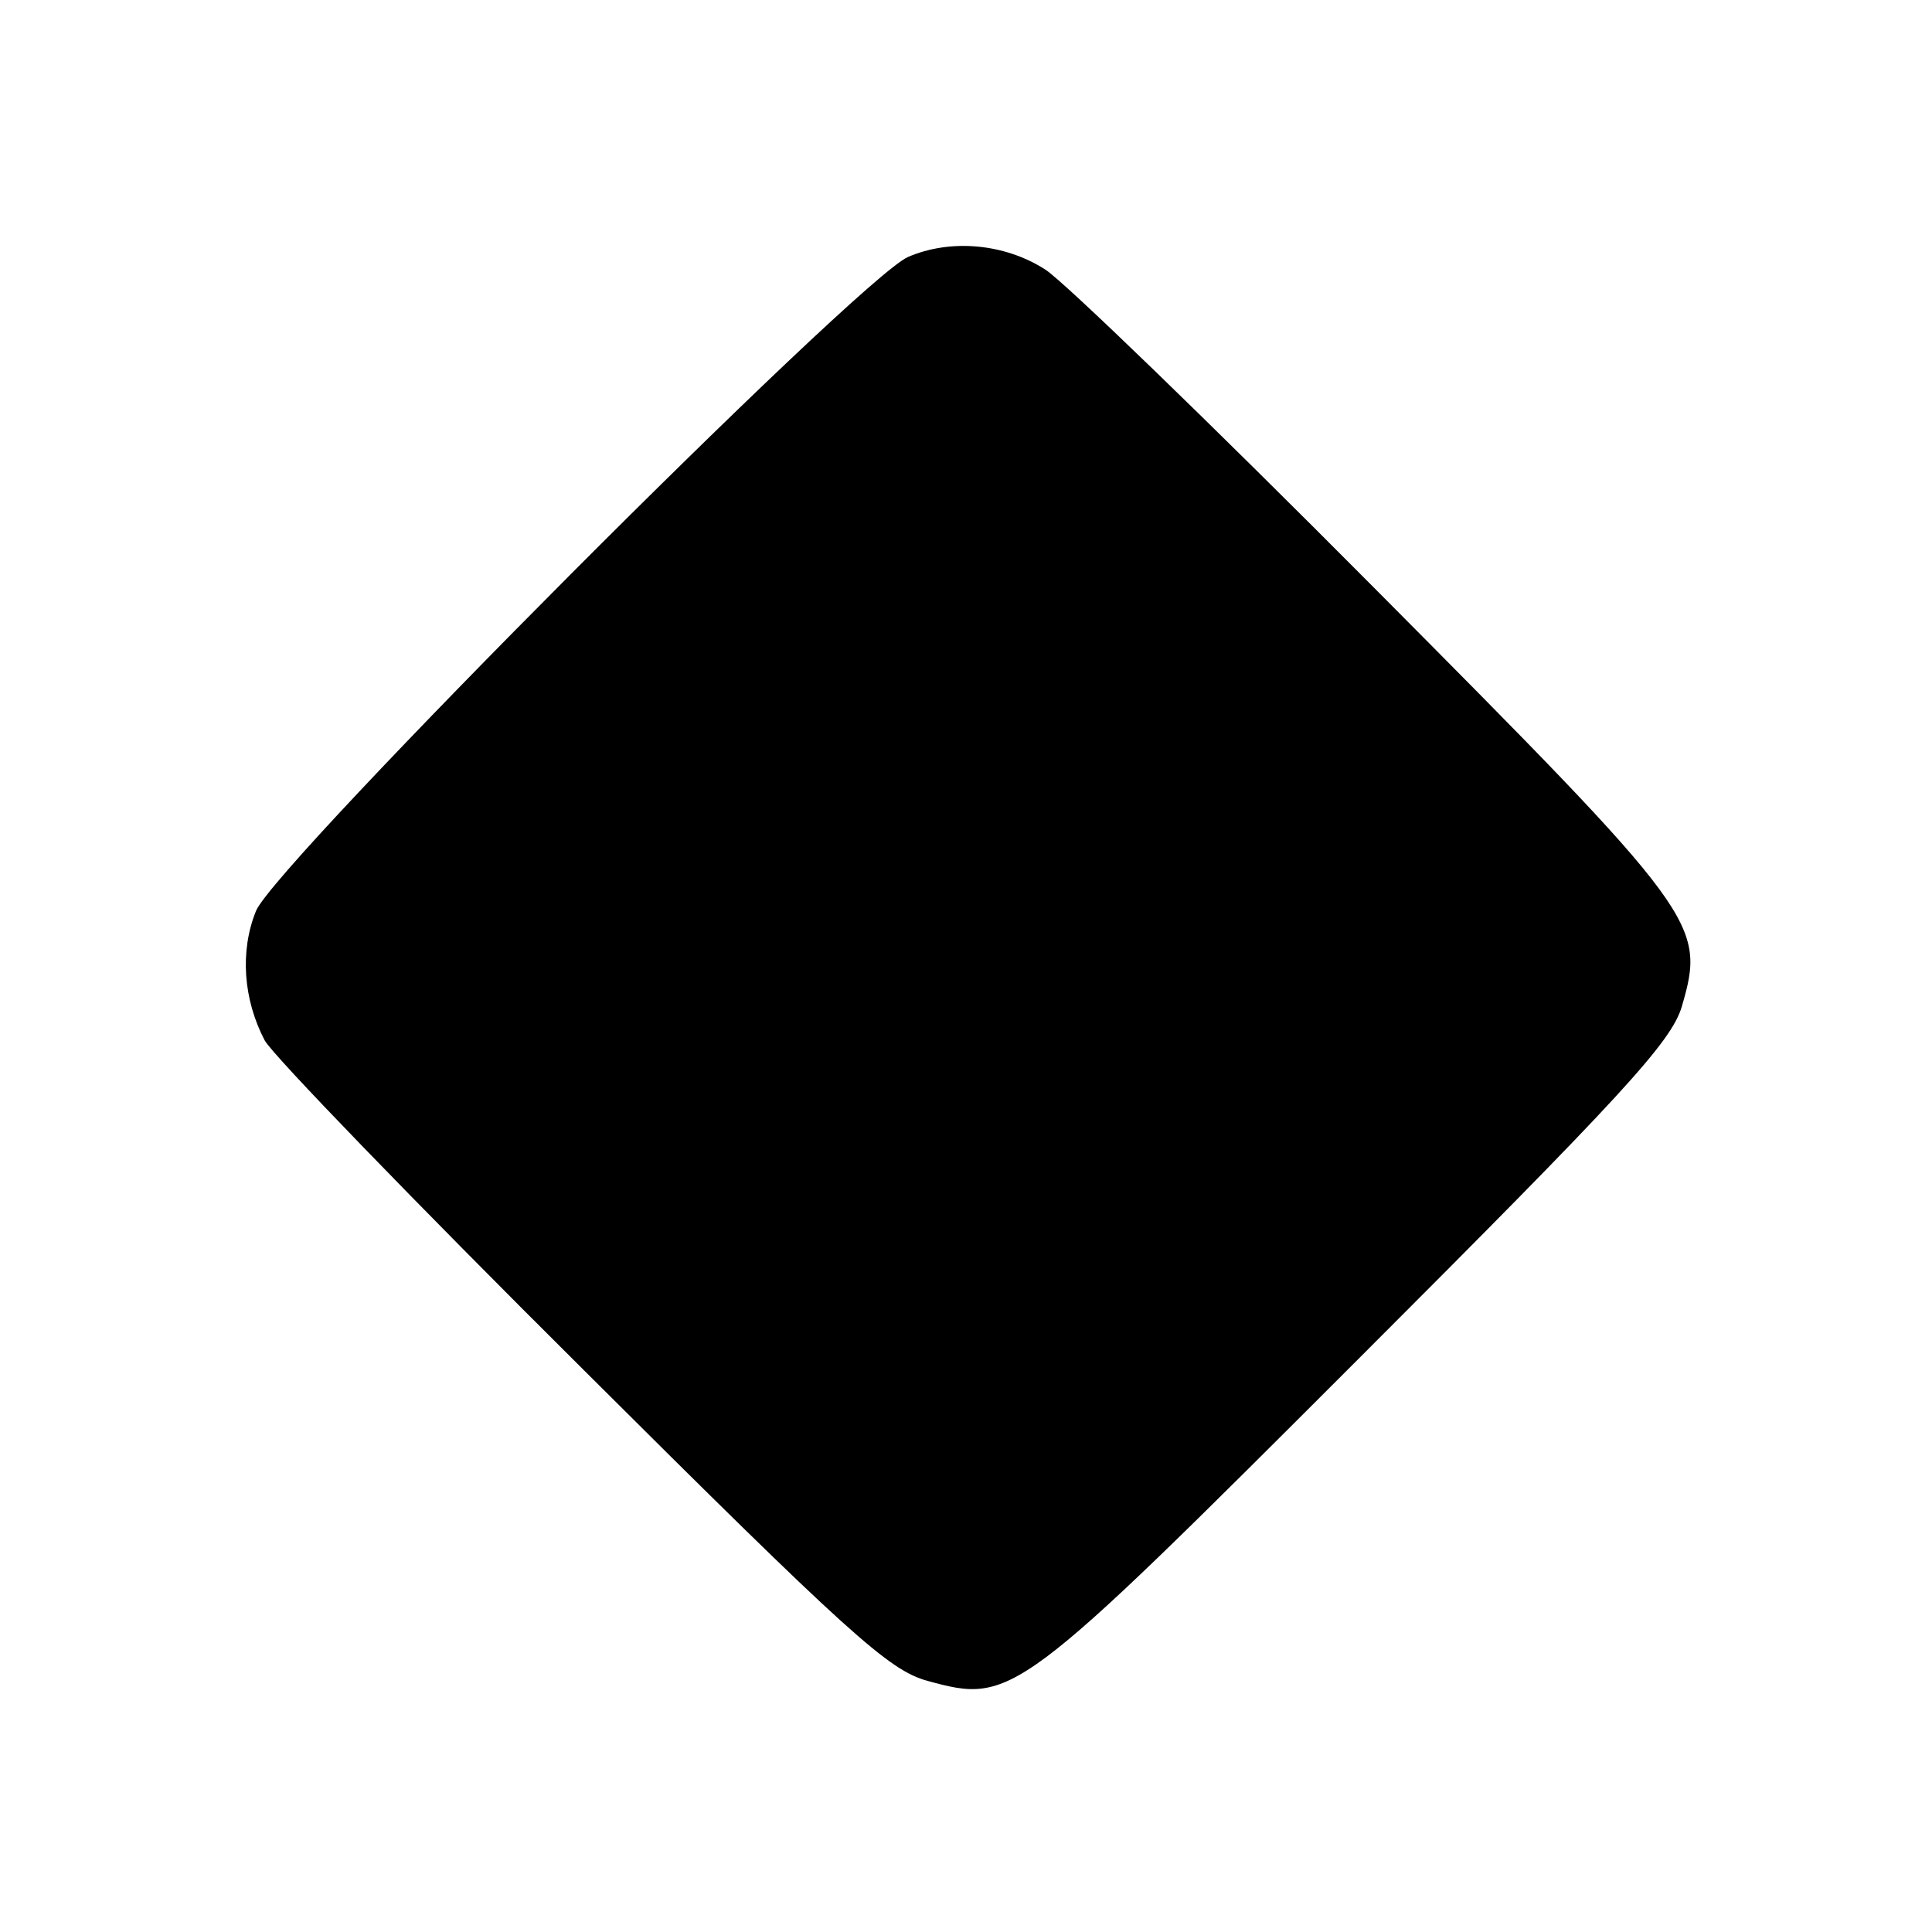
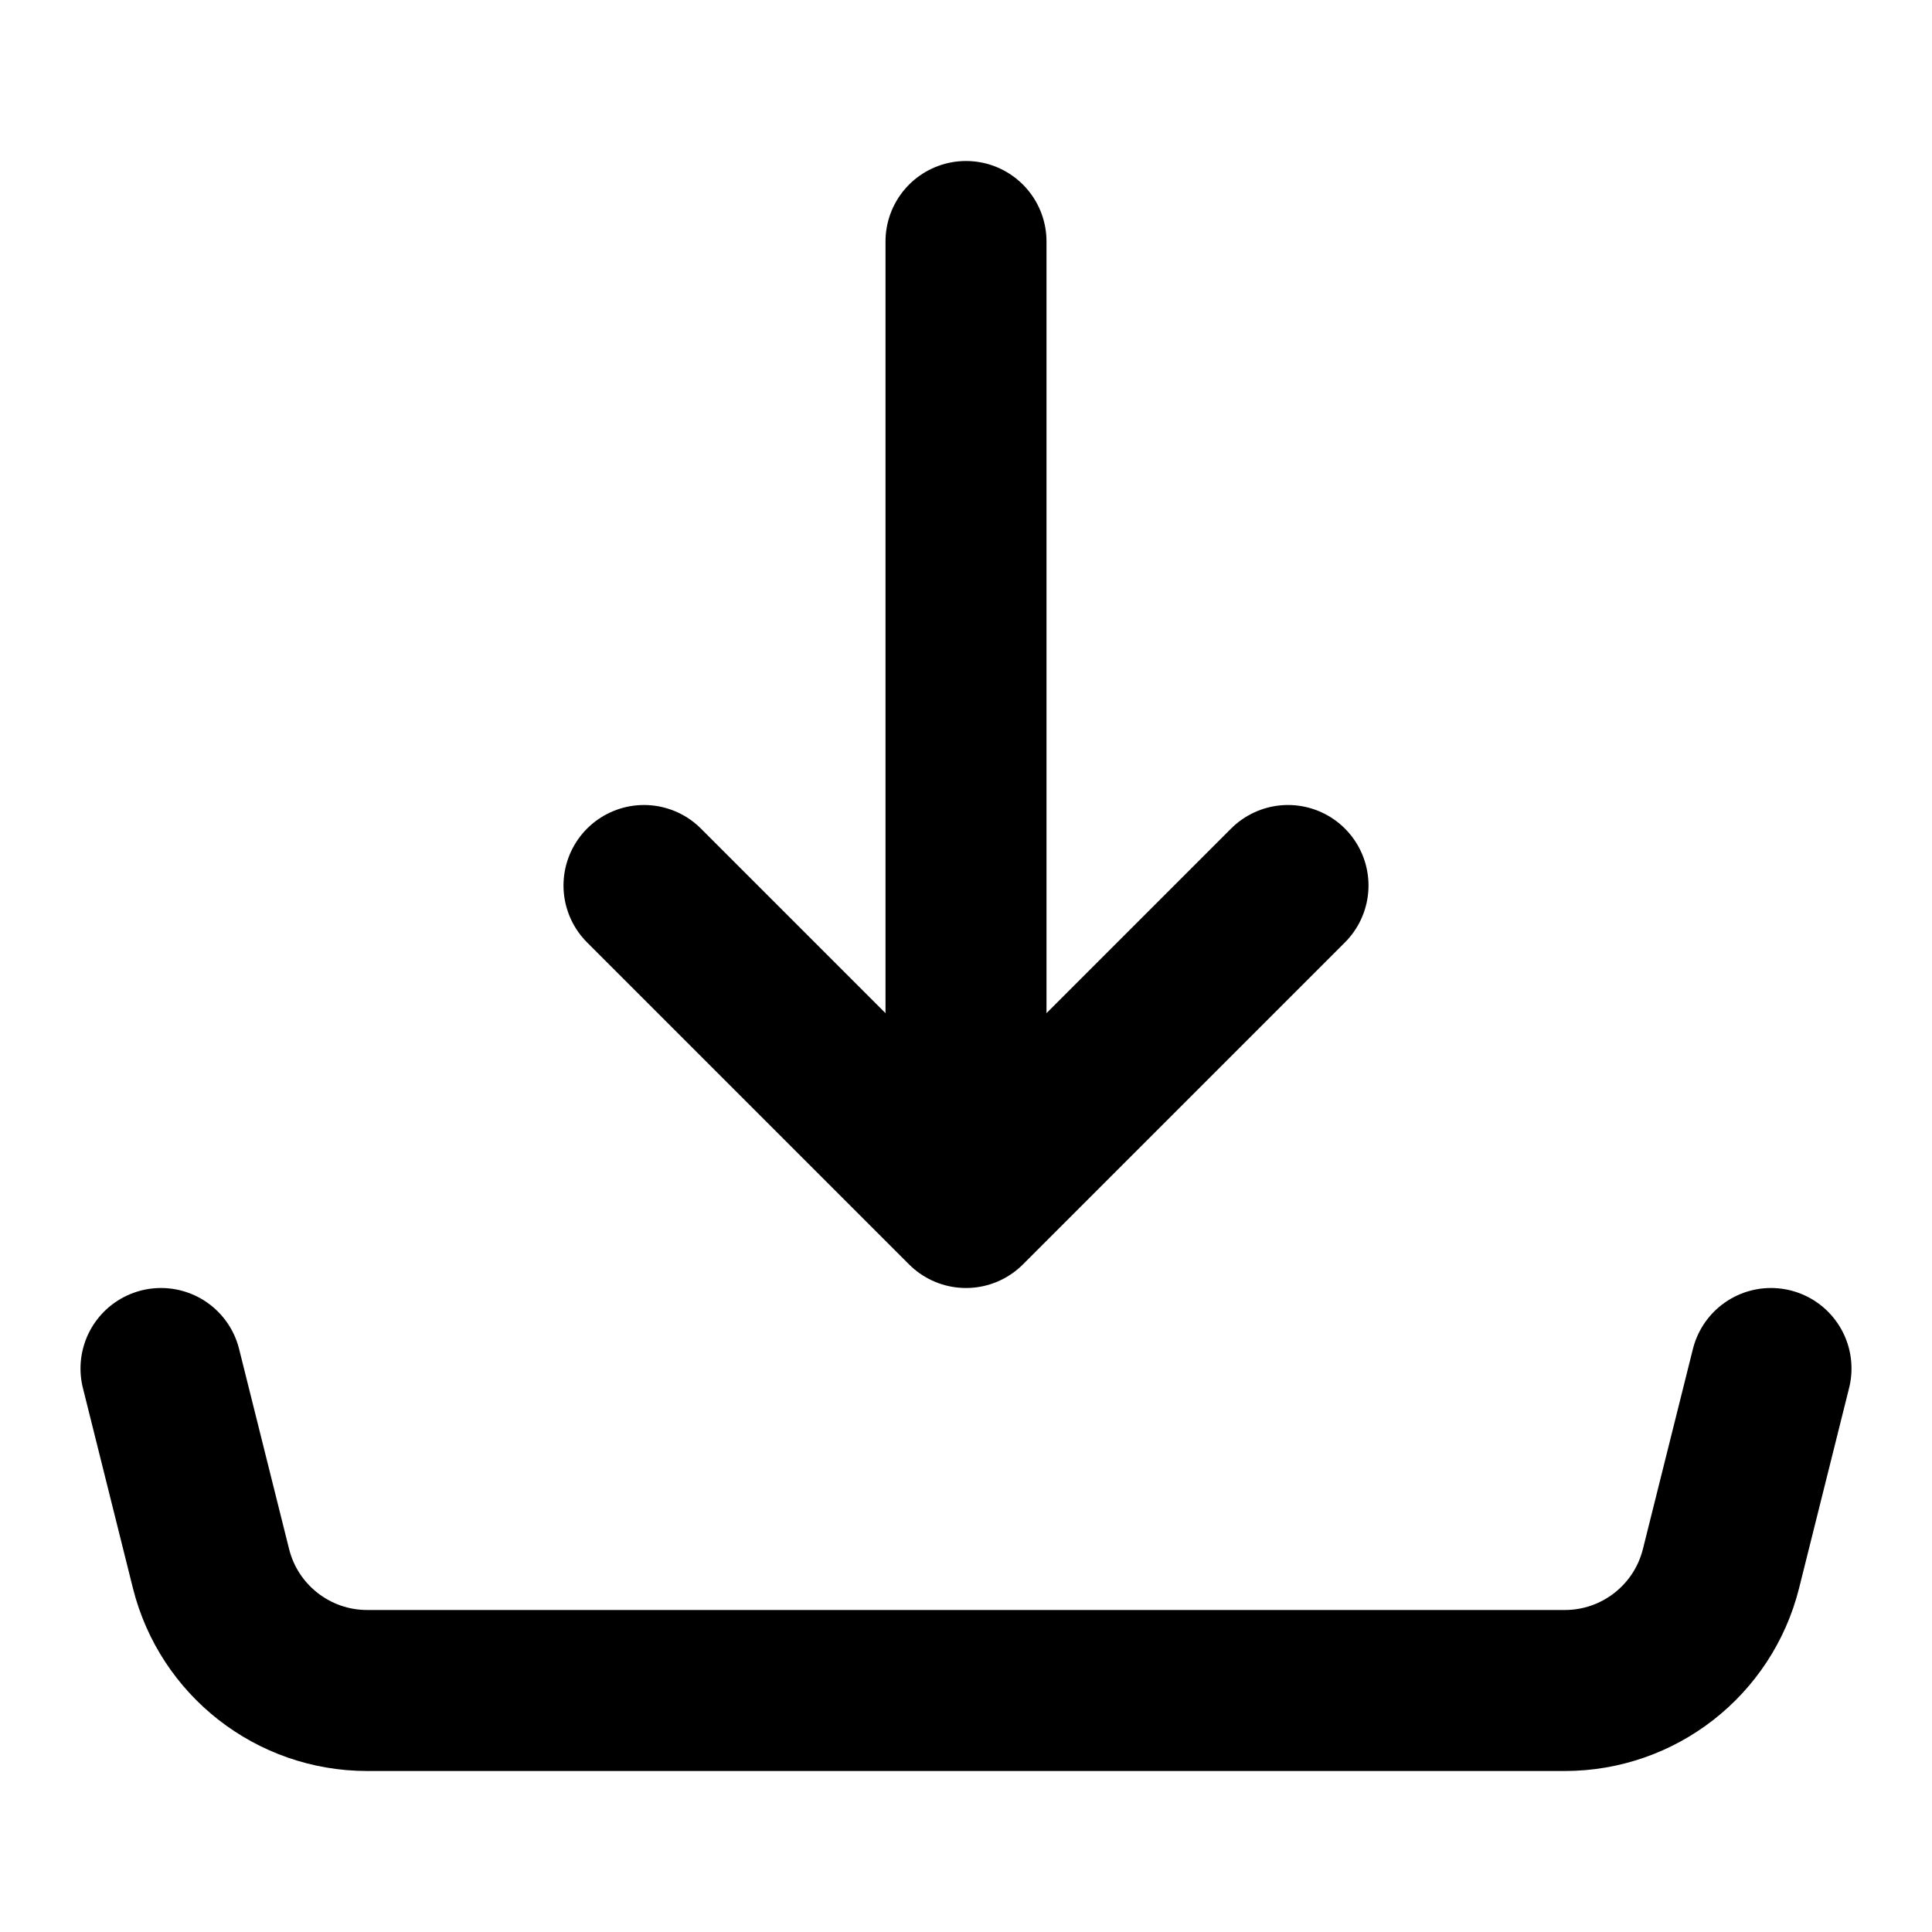
- <svg xmlns="http://www.w3.org/2000/svg" version="1.0" width="200pt" height="200pt" viewBox="0 0 200 200" preserveAspectRatio="xMidYMid meet">
-   <g transform="translate(0,200) scale(0.1,-0.1)" fill="#000000" stroke="none">
-     <path d="M940 1734 c-51 -22 -655 -628 -675 -677 -17 -42 -13 -92 9 -134 8 -15 156 -168 328 -339 277 -276 318 -313 358 -324 88 -24 92 -21 446 333 273 273 324 328 335 365 25 86 19 94 -320 435 -168 169 -321 317 -339 328 -42 27 -98 32 -142 13z" />
-   </g>
+ <svg xmlns="http://www.w3.org/2000/svg" viewBox="0 0 24 24" fill="none" stroke="#000" stroke-width="2" stroke-linecap="round" stroke-linejoin="round">
+   <path d="M12 15V3m0 12l-4-4m4 4l4-4M2 17l.621 2.485A2 2 0 0 0 4.561 21h14.878a2 2 0 0 0 1.94-1.515L22 17" />
</svg>
